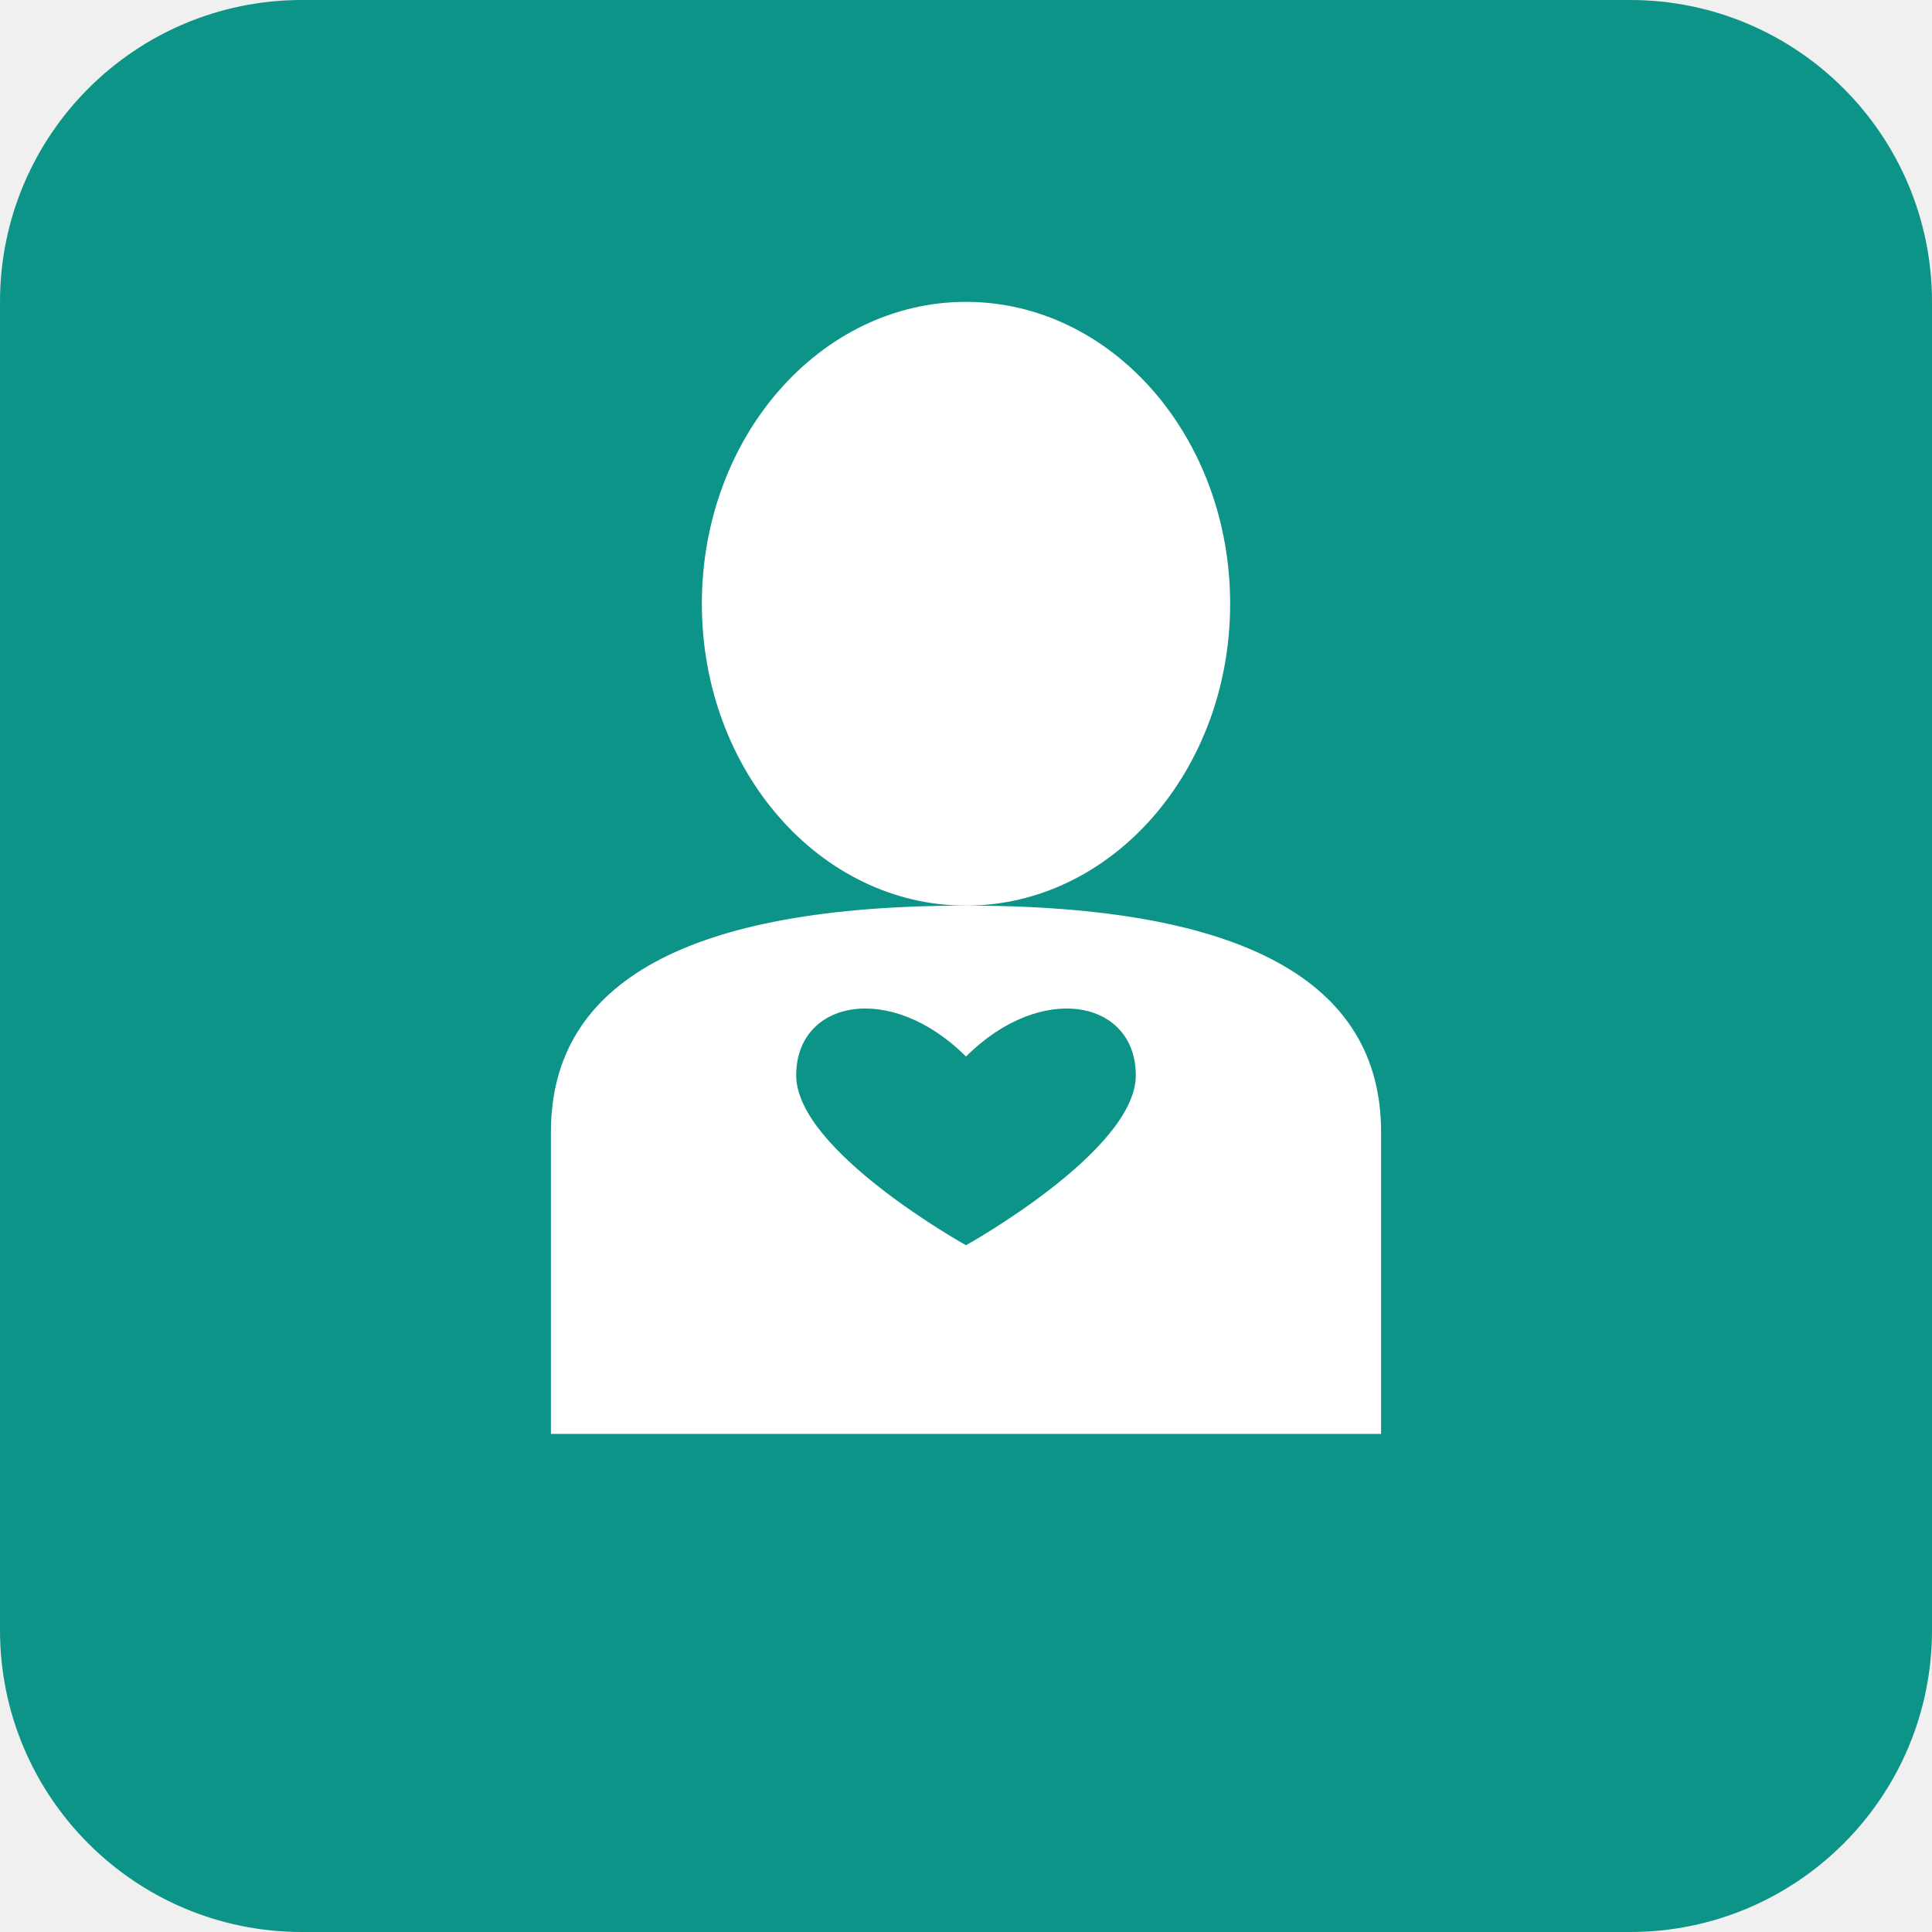
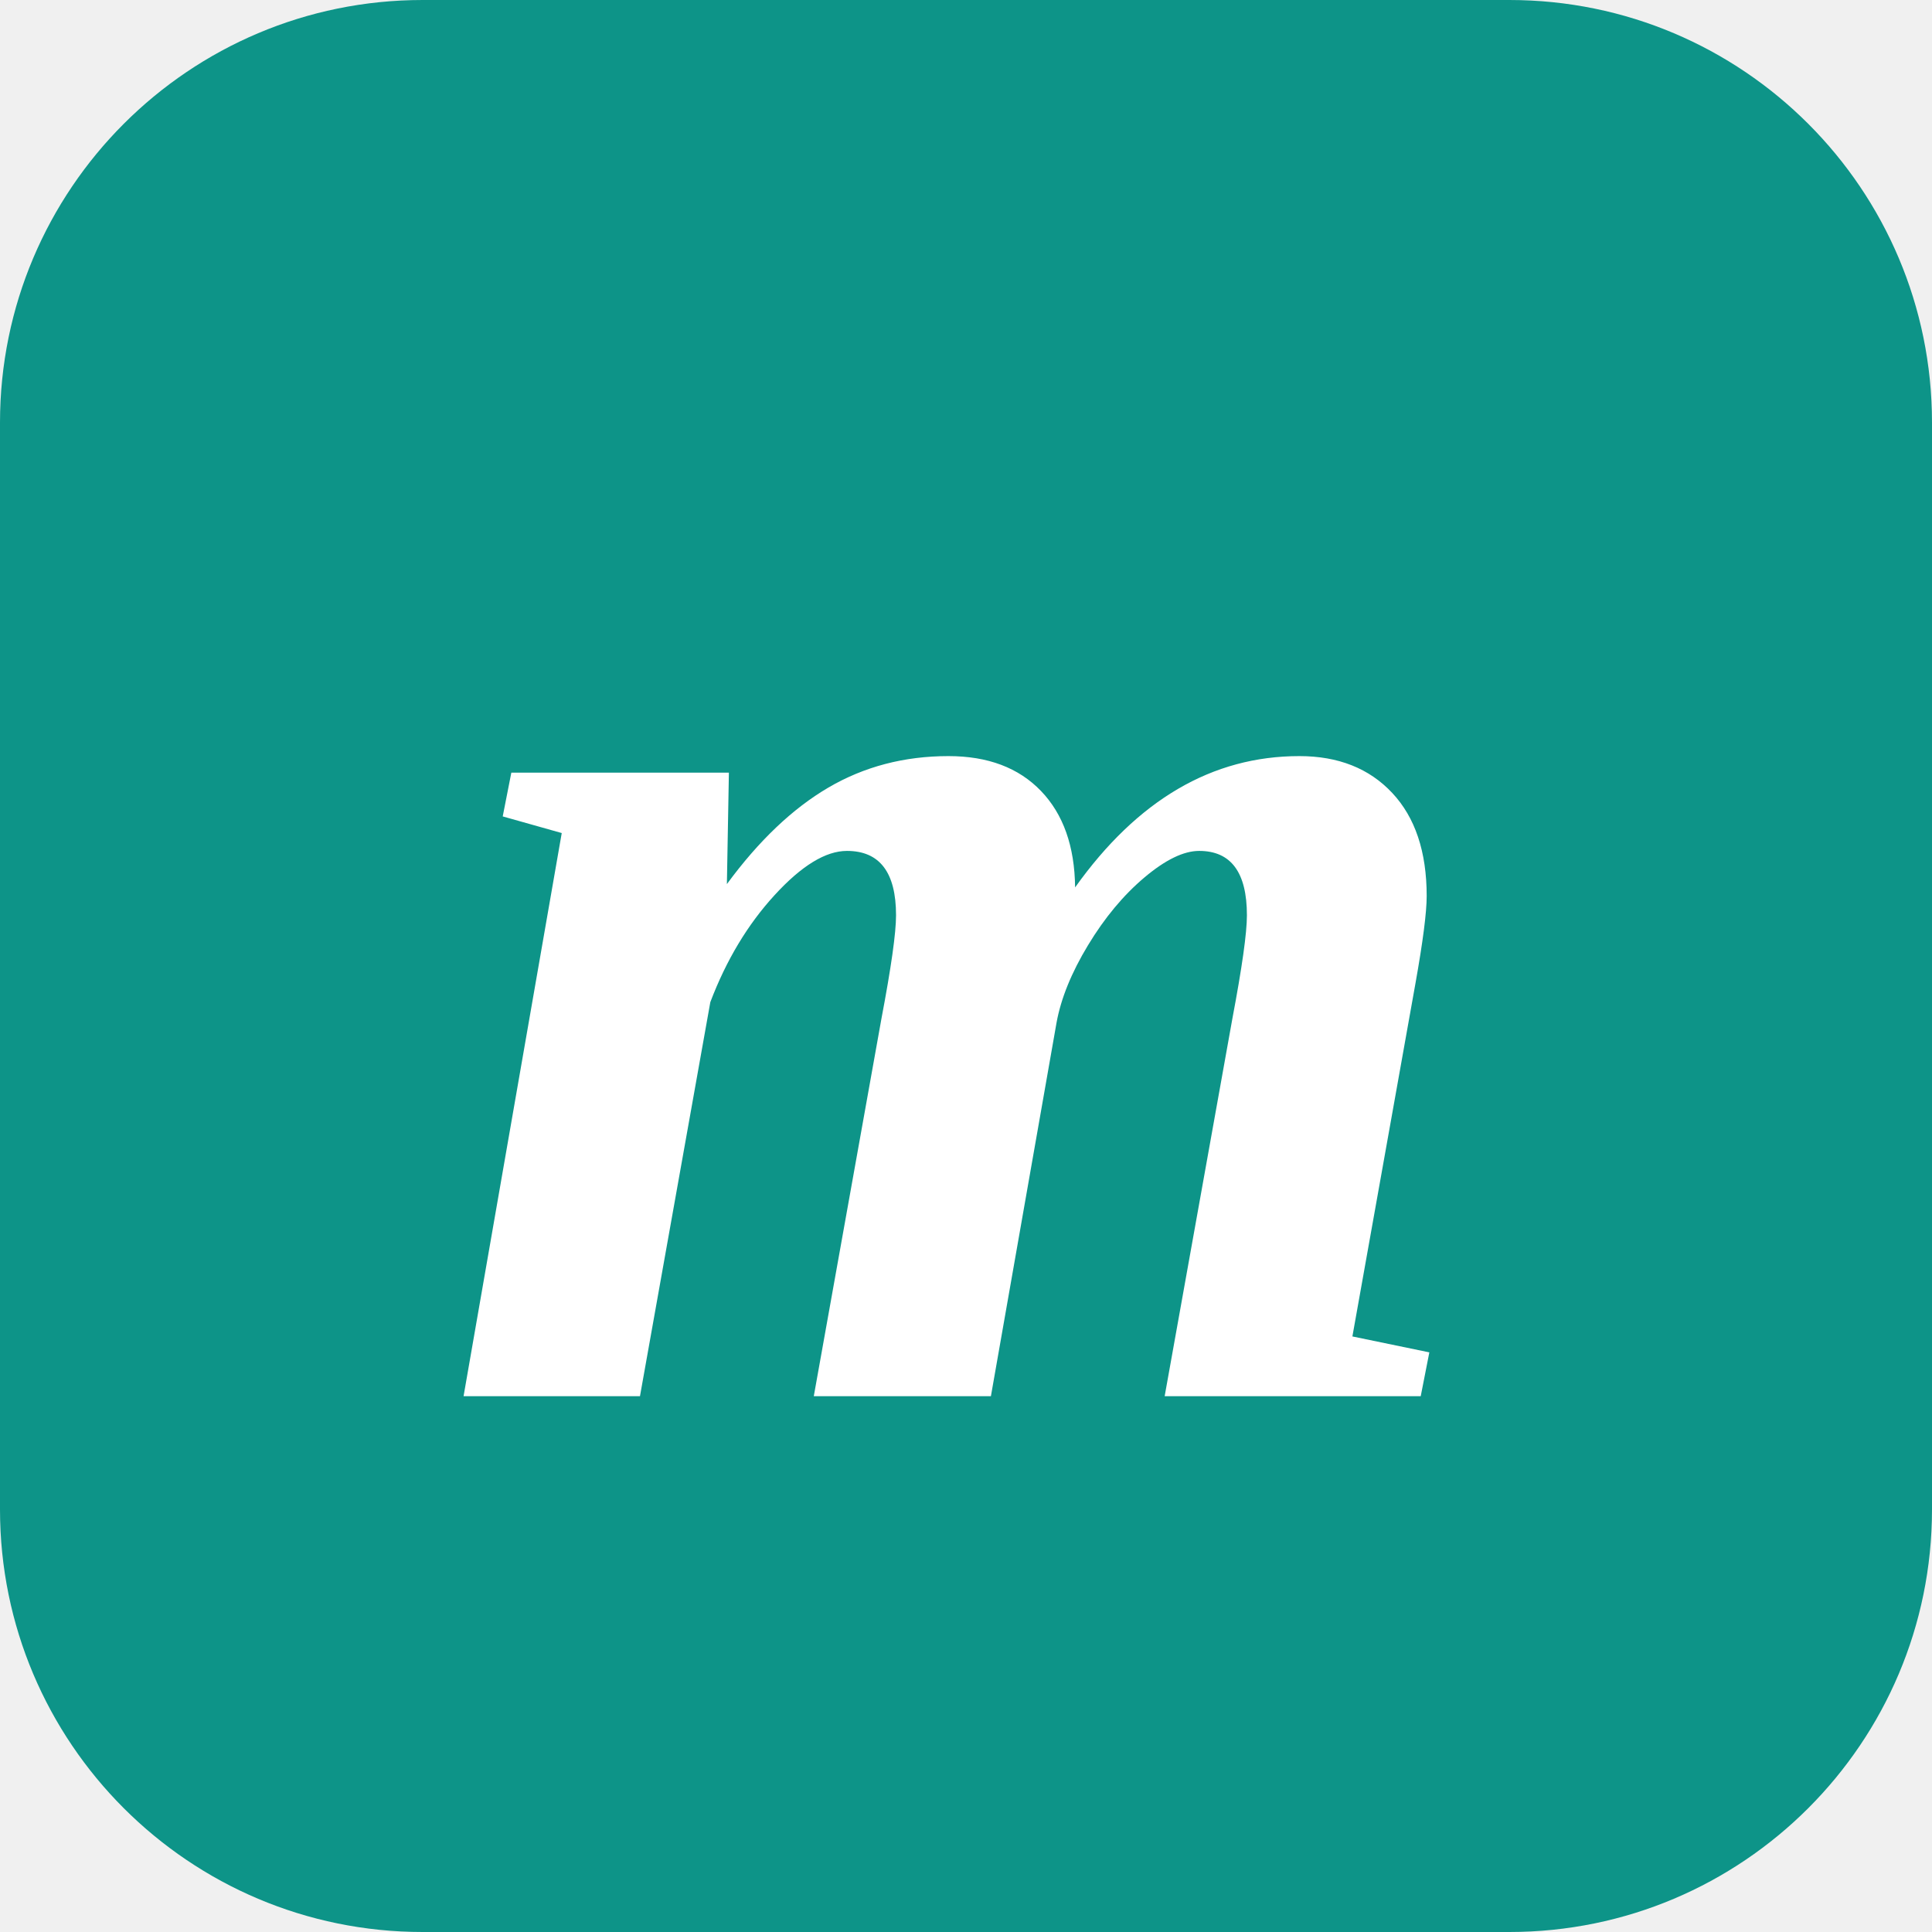
<svg xmlns="http://www.w3.org/2000/svg" viewBox="0 0 512 512" width="512" height="512">
-   <rect width="512" height="512" rx="80" fill="#0d9488" />
-   <g transform="translate(256, 220)">
-     <ellipse cx="0" cy="-60" rx="70" ry="80" fill="white" />
-     <path d="M-110 80 Q-110 20 0 20 Q110 20 110 80 L110 160 L-110 160 Z" fill="white" />
-     <path d="M0 60 C-20 40 -45 45 -45 65 C-45 85 0 110 0 110 C0 110 45 85 45 65 C45 45 20 40 0 60Z" fill="#0d9488" />
-   </g>
+   <rect width="512" height="512" rx="112" fill="#0d9488" />
+   <text x="256" y="370" text-anchor="middle" font-family="Georgia, 'Times New Roman', serif" font-style="italic" font-weight="700" font-size="360" fill="white">m</text>
</svg>
